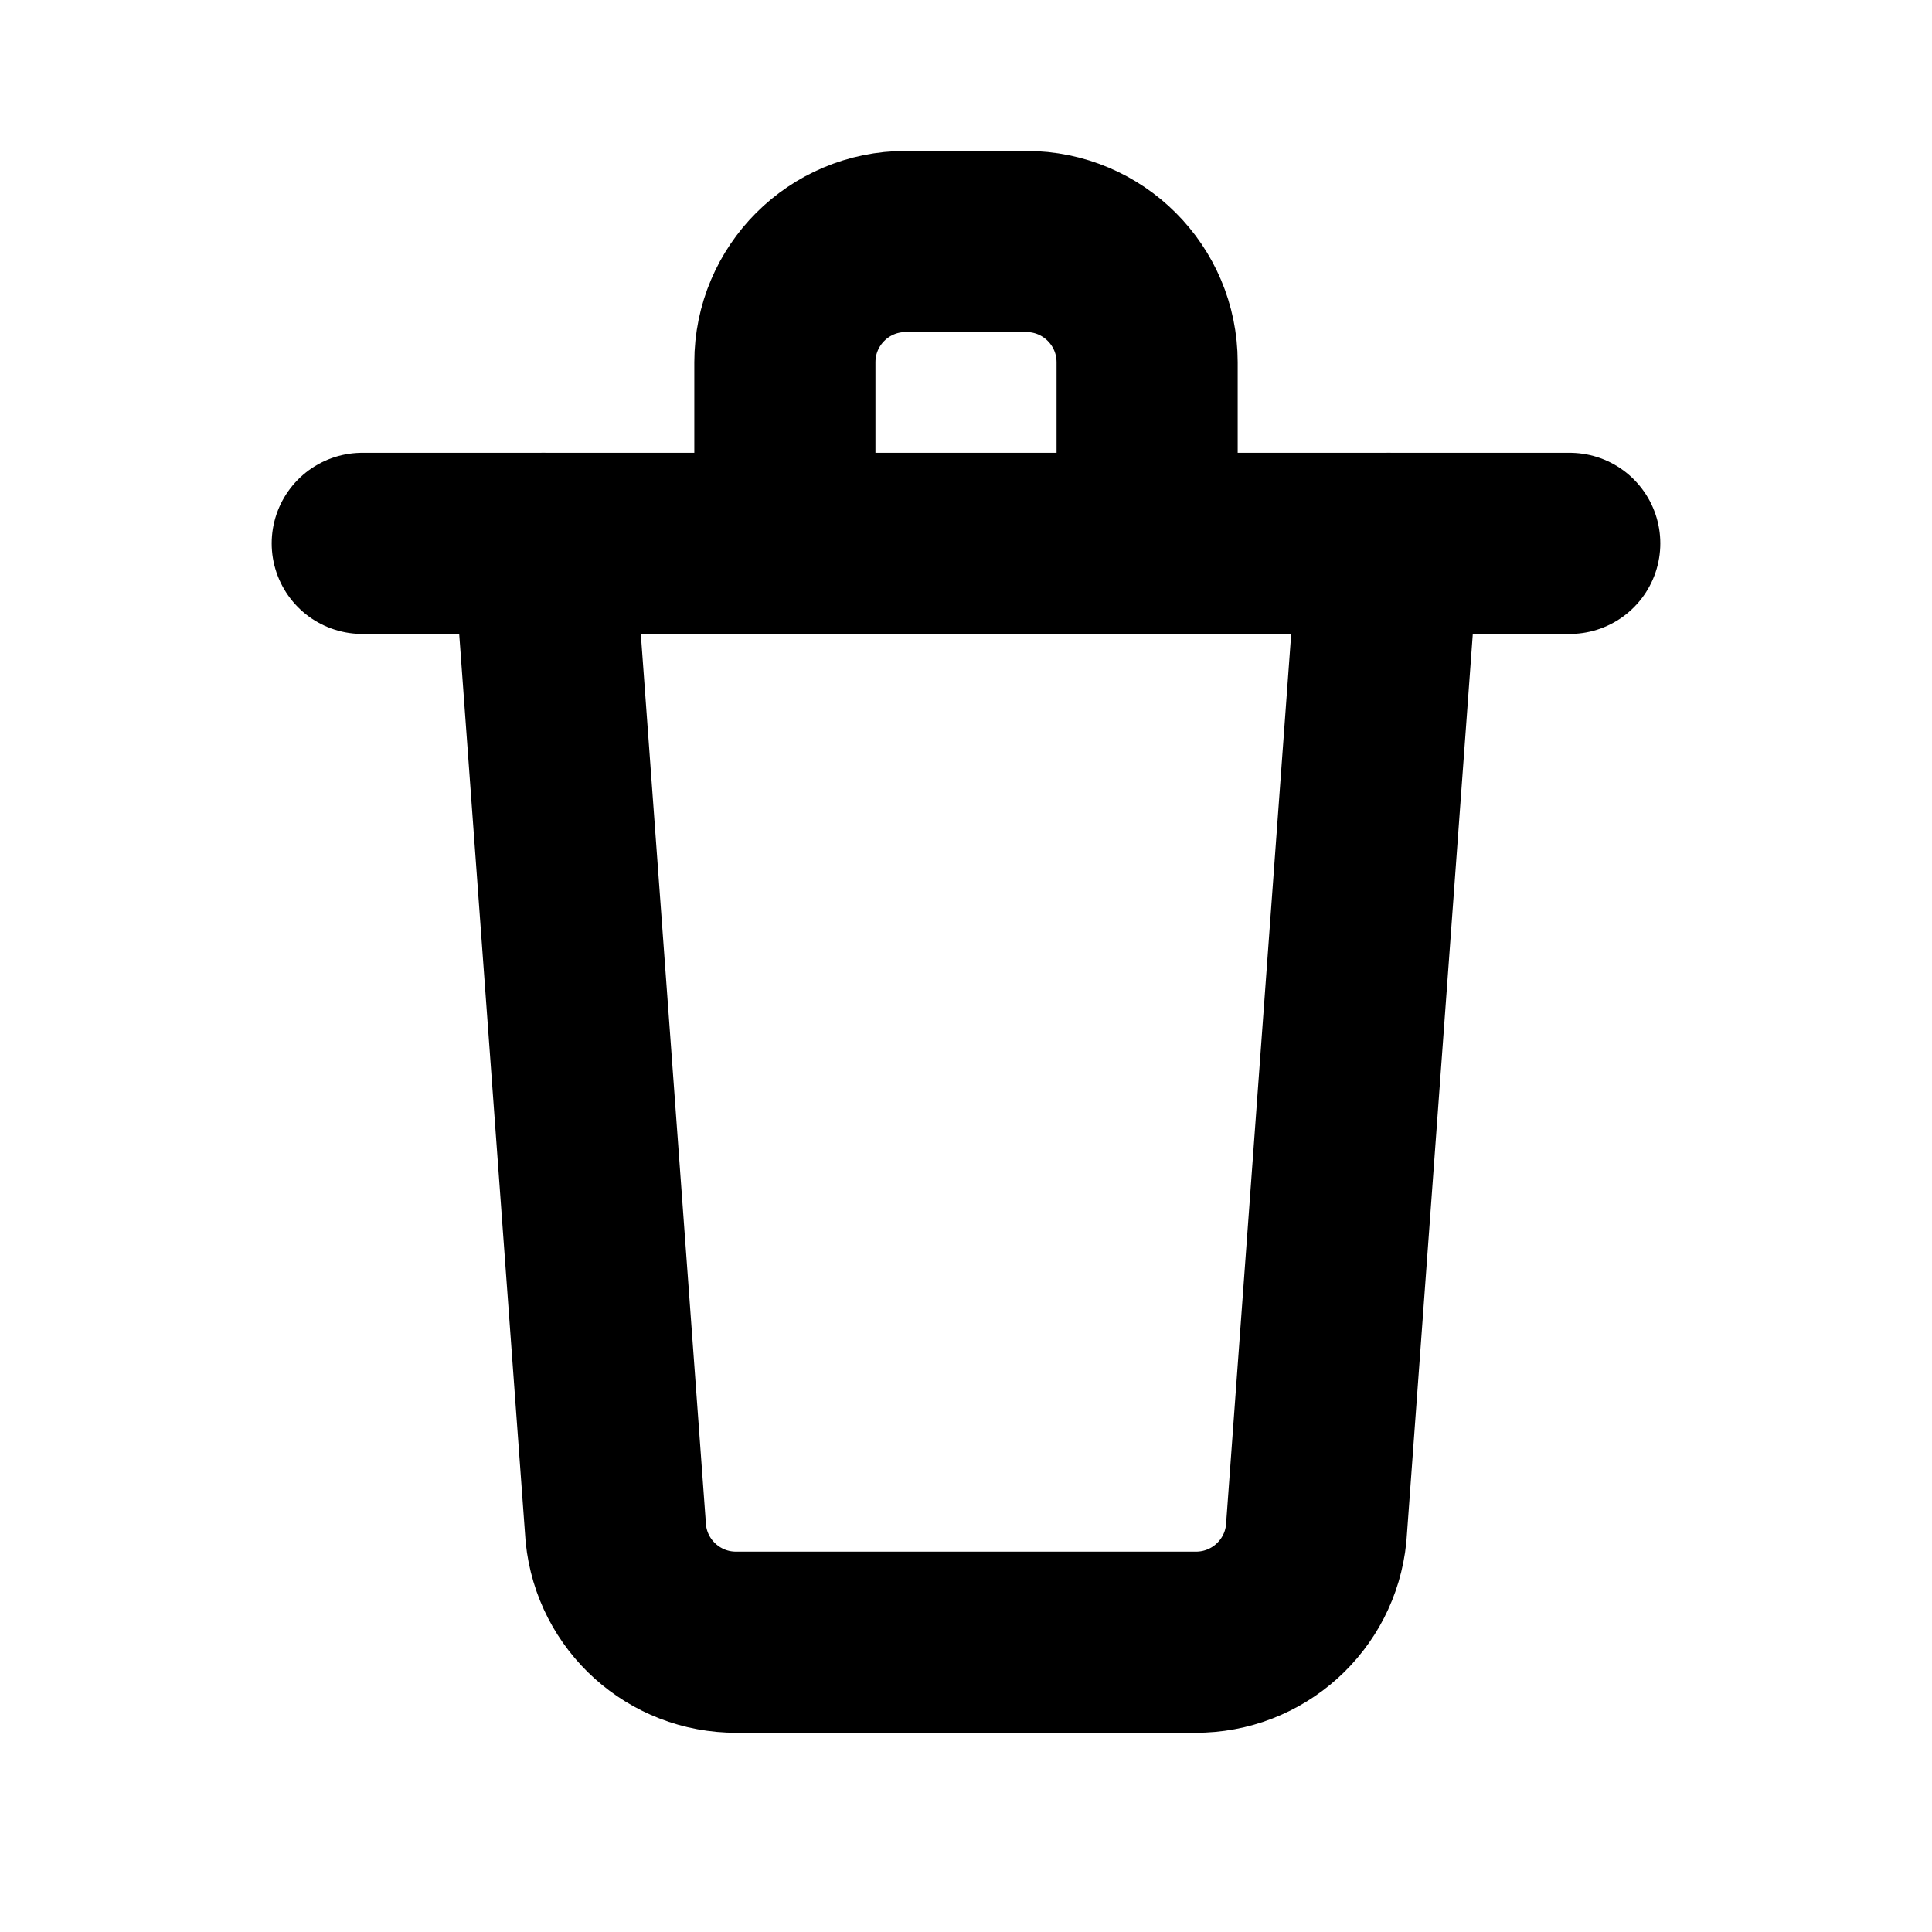
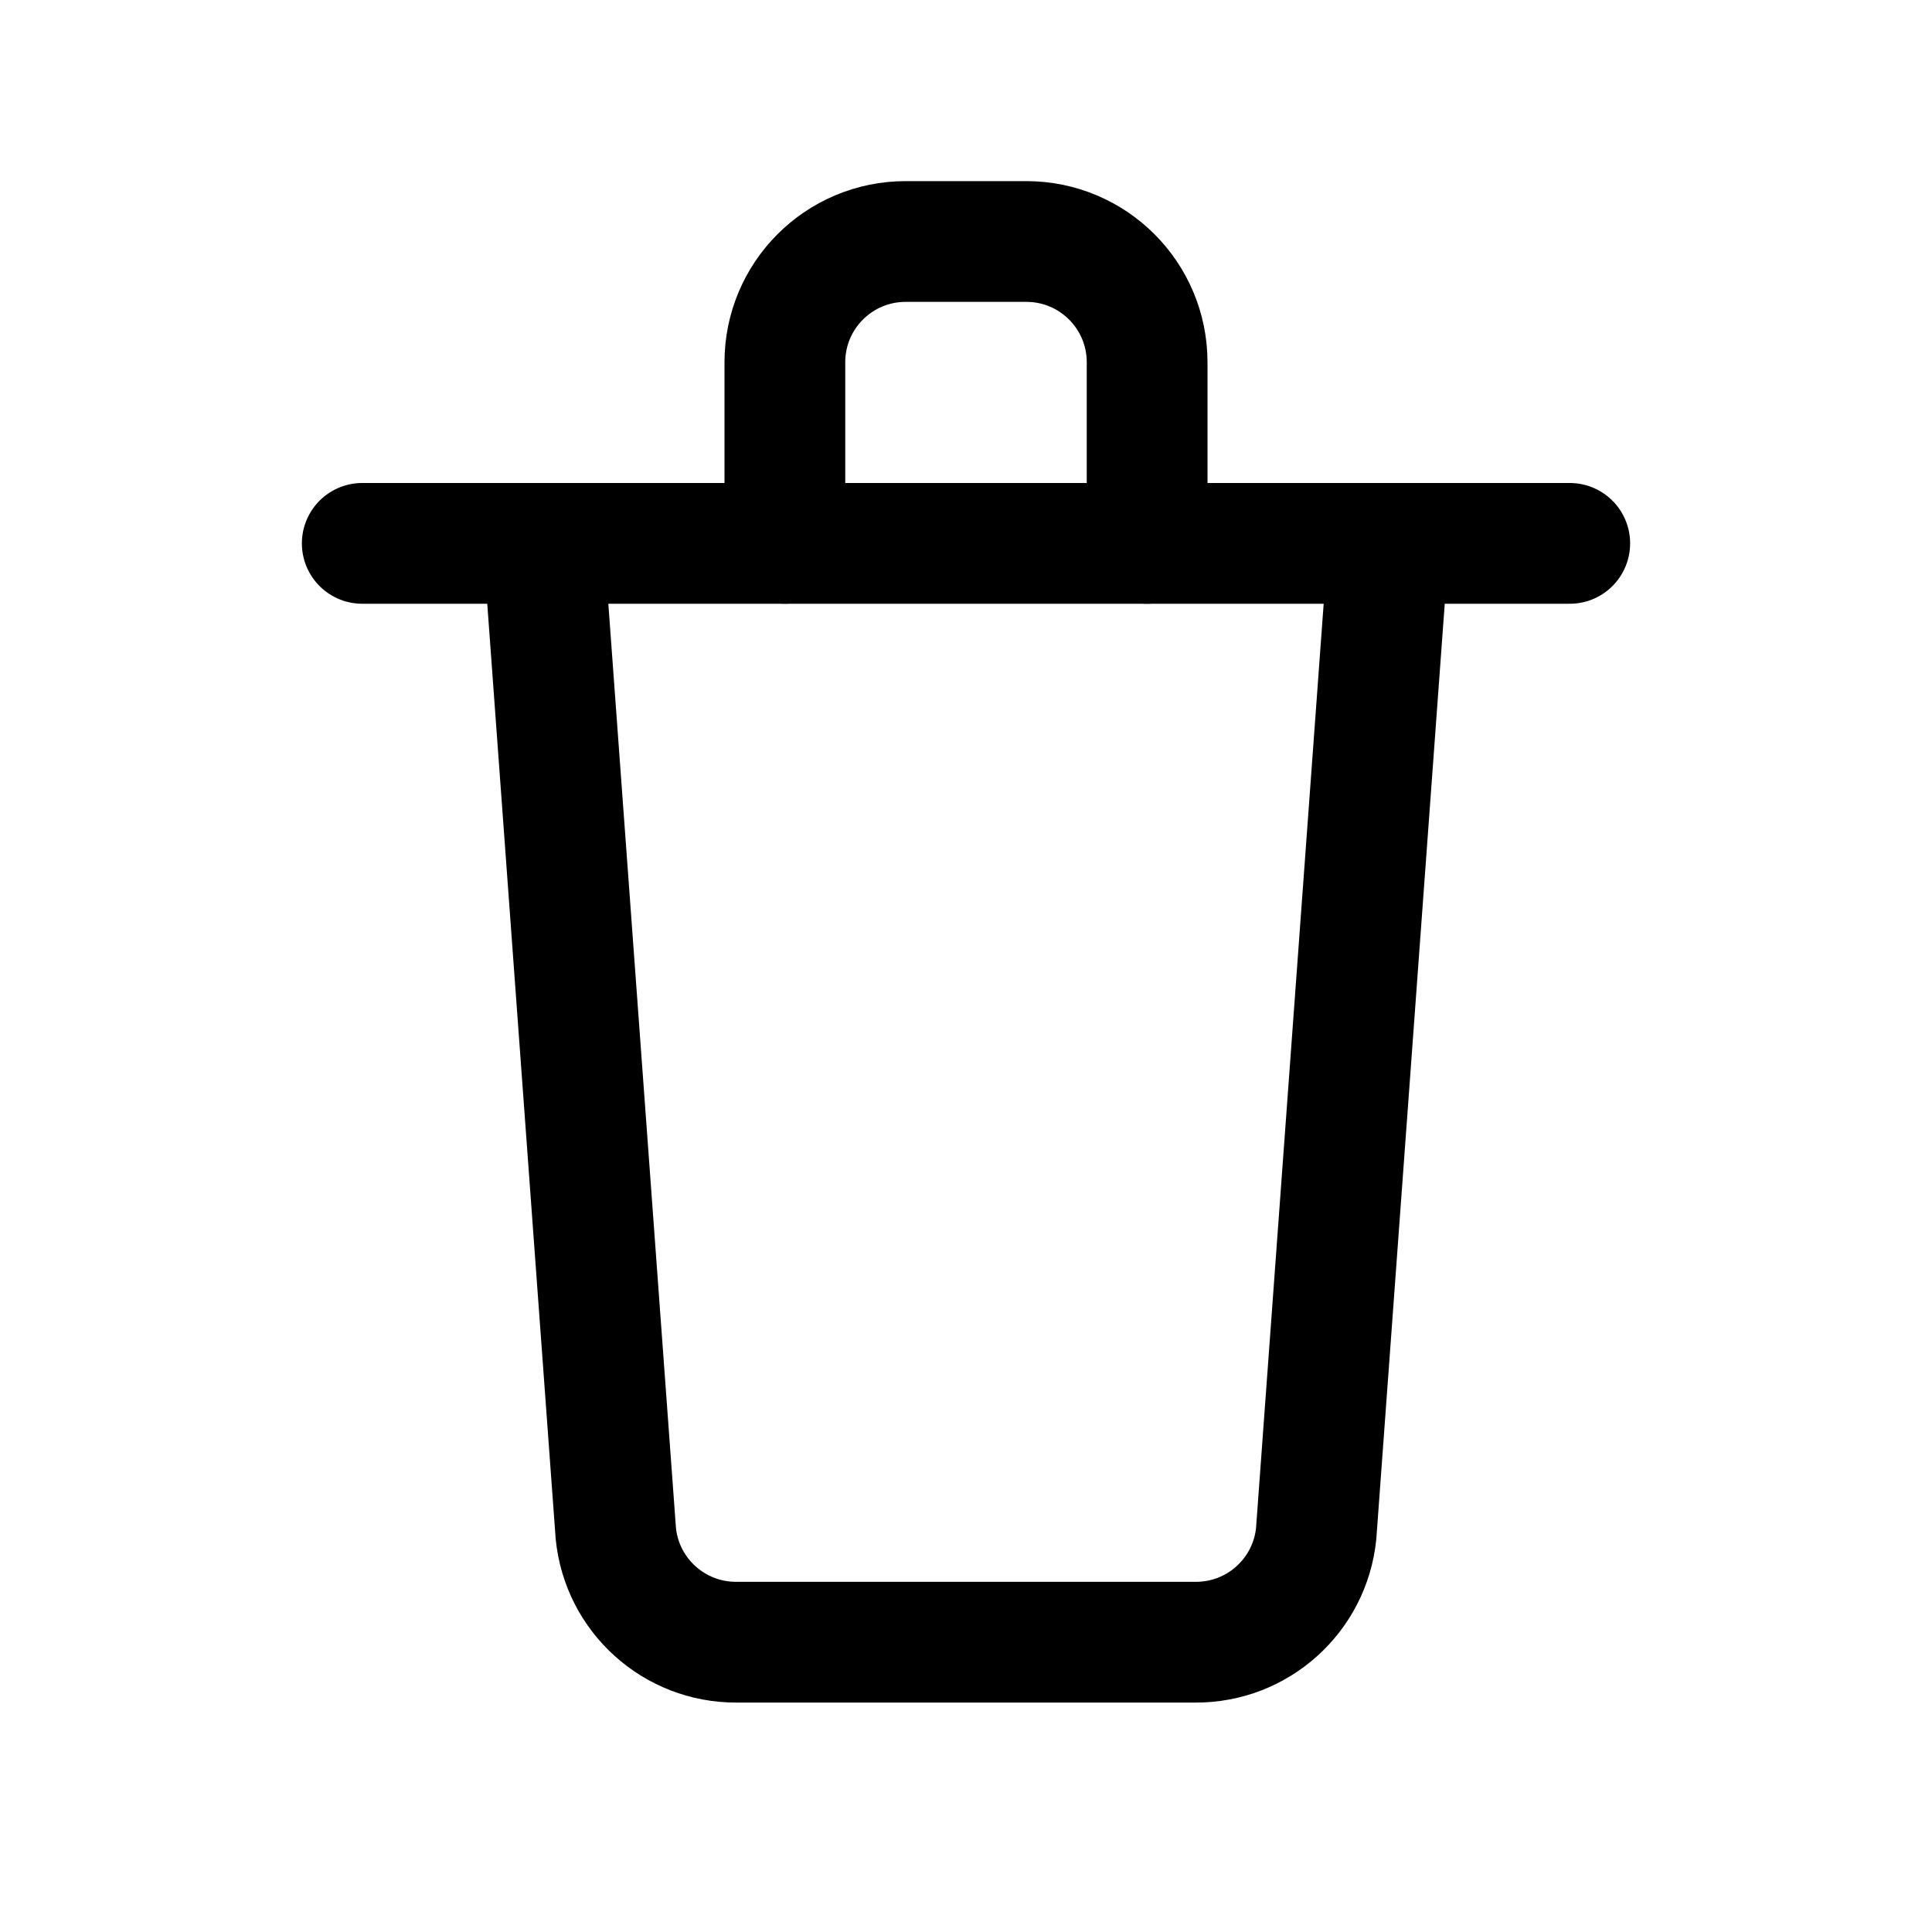
- <svg viewBox="0 0 16 16" width="16" height="16" fill="none" stroke="currentColor" stroke-width="1.5" stroke-linejoin="round" stroke-linecap="round">
+ <svg viewBox="0 0 16 16" width="16" height="16" fill="none" stroke="currentColor" stroke-width="1" stroke-linejoin="round" stroke-linecap="round">
  <path d="M3 4.5h10" />
  <path d="M6.5 4.5V3a1 1 0 0 1 1-1h1a1 1 0 0 1 1 1v1.5" />
  <path d="M4.5 4.5l.6 8.2a1 1 0 0 0 1 .9h3.8a1 1 0 0 0 1-.9l.6-8.2" />
</svg>
